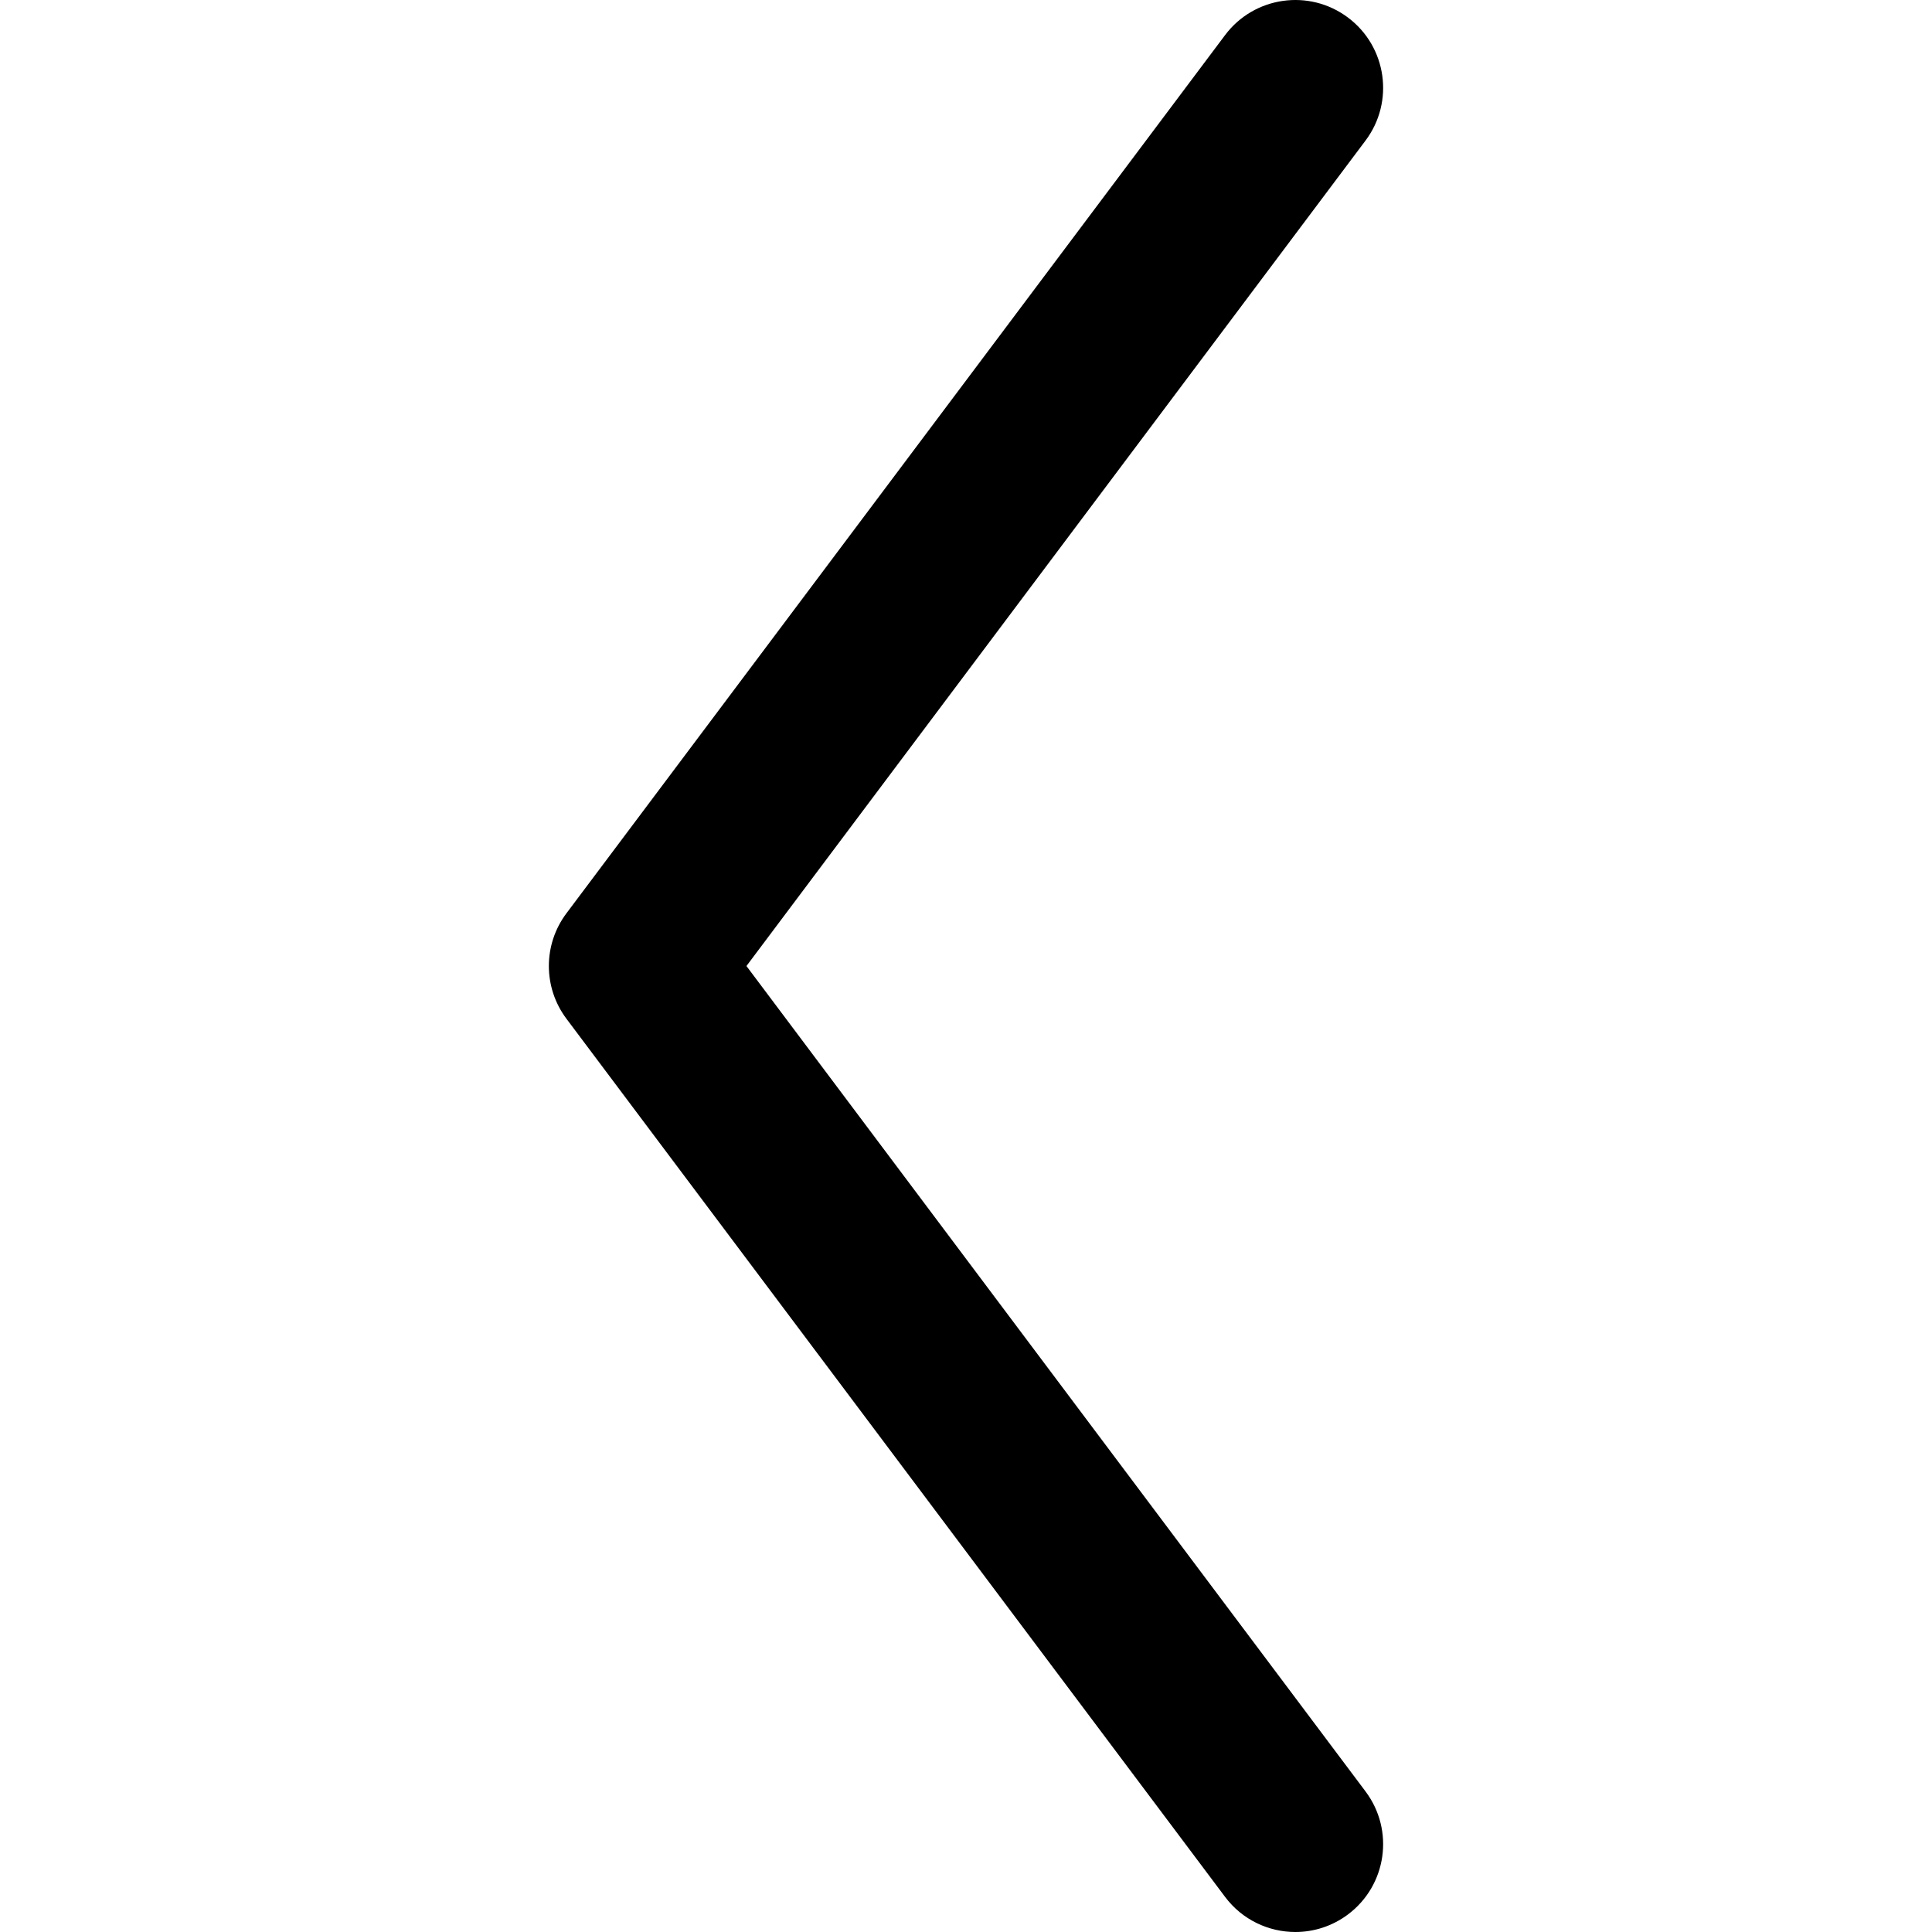
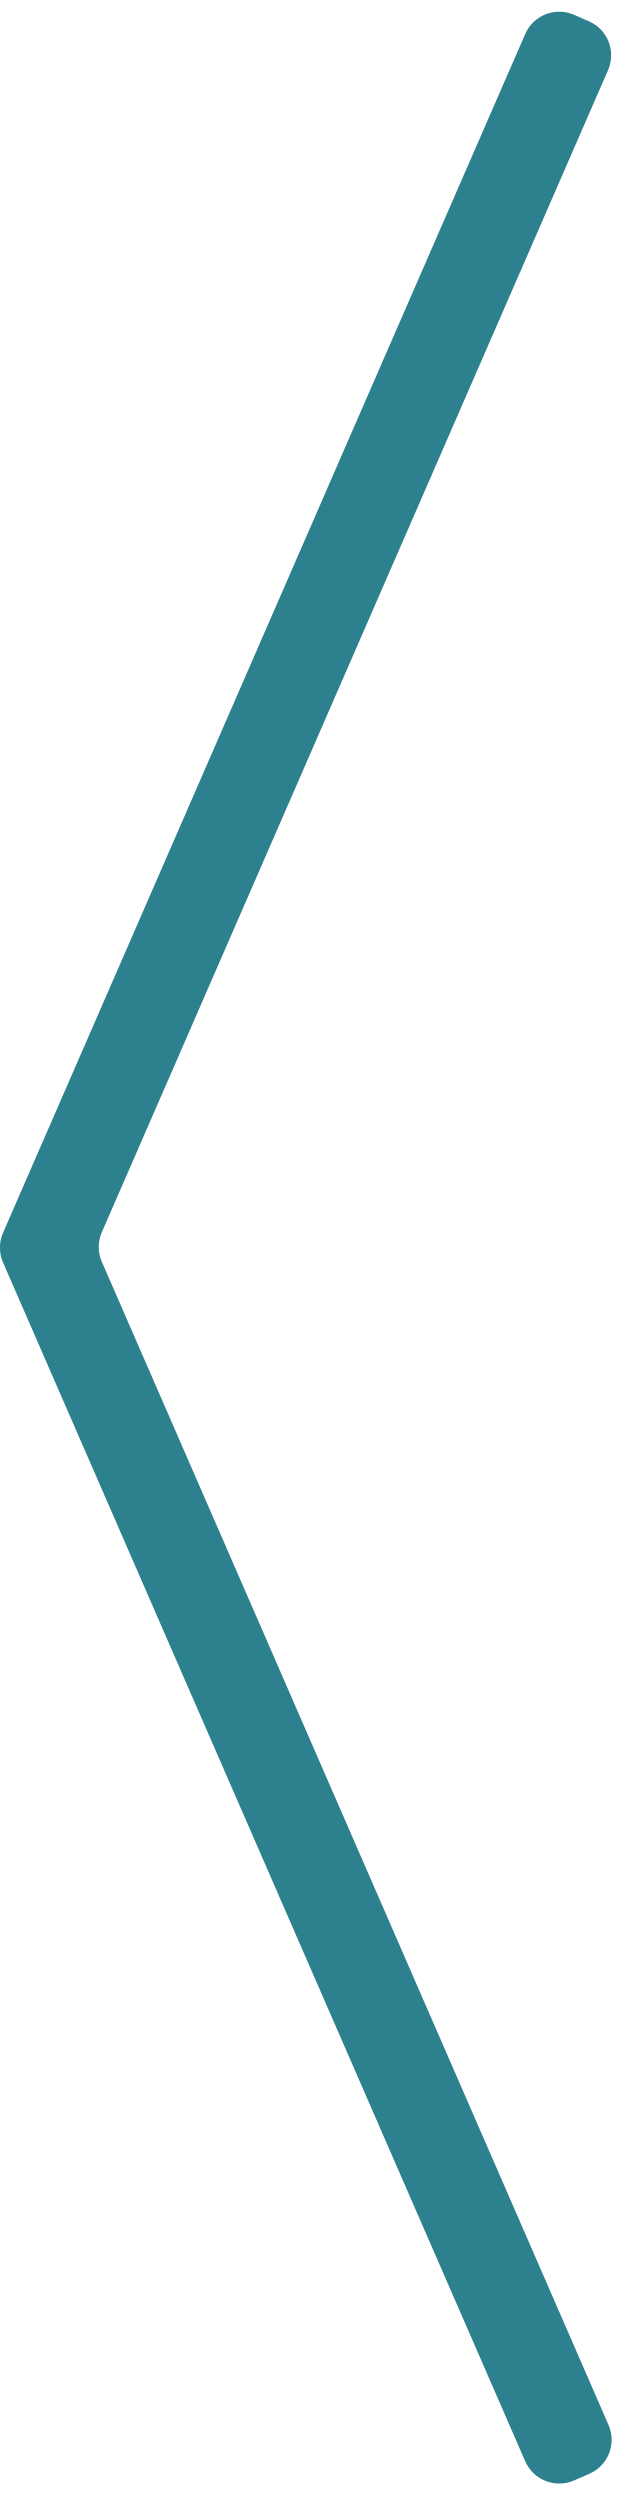
- <svg xmlns="http://www.w3.org/2000/svg" version="1.1" id="Layer_1" x="0px" y="0px" viewBox="0 0 330.002 330.002" style="enable-background:new 0 0 330.002 330.002;" xml:space="preserve">
-   <path id="XMLID_227_" d="M233.25,306.001L127.5,165.005L233.25,24.001c4.971-6.628,3.627-16.03-3-21c-6.627-4.971-16.03-3.626-21,3  L96.75,156.005c-4,5.333-4,12.667,0,18l112.5,149.996c2.947,3.93,7.451,6.001,12.012,6.001c3.131,0,6.29-0.978,8.988-3.001  C236.878,322.03,238.221,312.628,233.25,306.001z" />
-   <g>
- </g>
-   <g>
- </g>
-   <g>
- </g>
-   <g>
- </g>
-   <g>
- </g>
-   <g>
- </g>
-   <g>
- </g>
-   <g>
- </g>
-   <g>
- </g>
-   <g>
- </g>
-   <g>
- </g>
-   <g>
- </g>
-   <g>
- </g>
-   <g>
- </g>
-   <g>
- </g>
+ <svg xmlns="http://www.w3.org/2000/svg" viewBox="0 0 34 135" fill-rule="evenodd" clip-rule="evenodd" stroke-linejoin="round" stroke-miterlimit="2" fill="#2d808d">
+   <path d="M331.332,378.962C331.333,378.693 331.389,378.423 331.499,378.171C335.727,368.463 355.469,323.144 359.697,313.436C359.909,312.95 360.305,312.568 360.799,312.374C361.293,312.18 361.843,312.19 362.33,312.401C362.596,312.517 362.87,312.637 363.136,312.753C363.622,312.964 364.004,313.361 364.198,313.854C364.392,314.348 364.382,314.899 364.171,315.385C359.888,325.216 339.733,371.485 336.833,378.142C336.611,378.652 336.611,379.231 336.833,379.74C339.735,386.401 359.911,432.719 364.196,442.555C364.637,443.568 364.173,444.746 363.161,445.187C362.887,445.307 362.604,445.43 362.33,445.549C361.843,445.761 361.293,445.771 360.799,445.577C360.305,445.383 359.909,445.001 359.697,444.515C355.469,434.807 335.727,389.488 331.499,379.78C331.389,379.528 331.333,379.258 331.332,378.988L331.332,378.969L331.332,378.962Z" transform="matrix(1,0,0,1,-331.332,-311.603) matrix(1.22563,0,0,2.33454,-312.985,-1728.65) matrix(0.815904,0,0,0.42835,255.366,740.467)" />
</svg>
